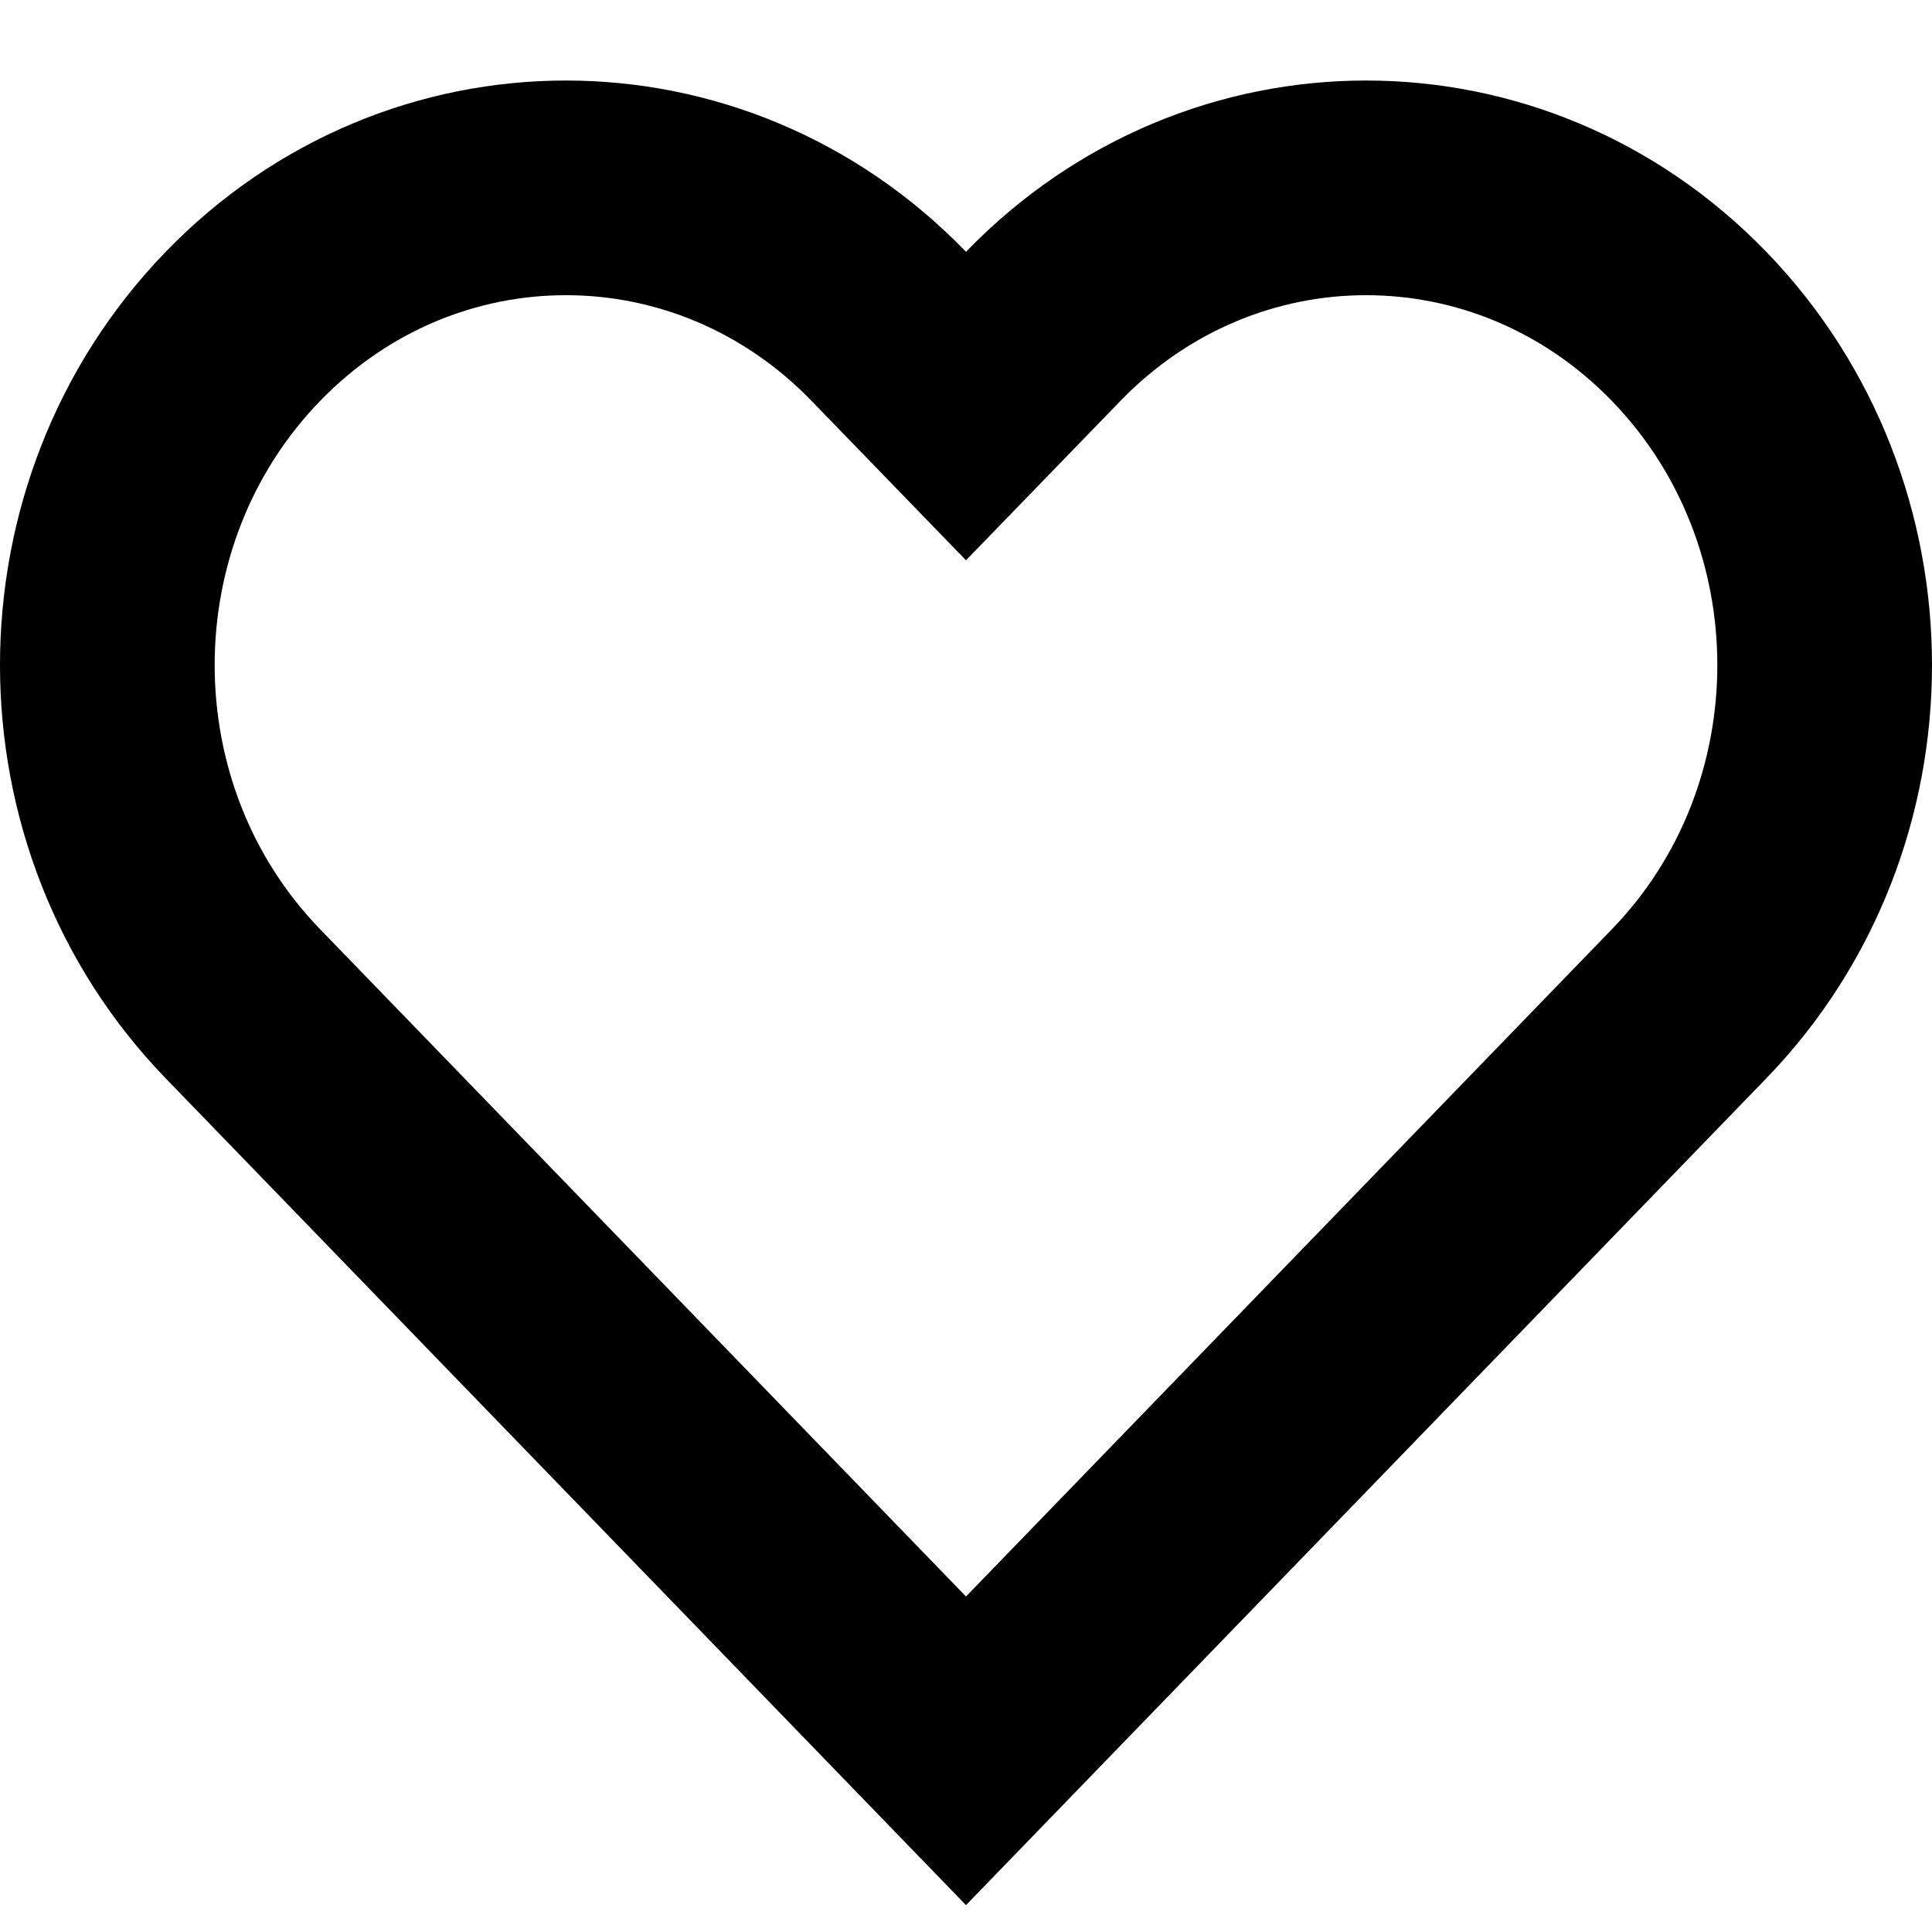
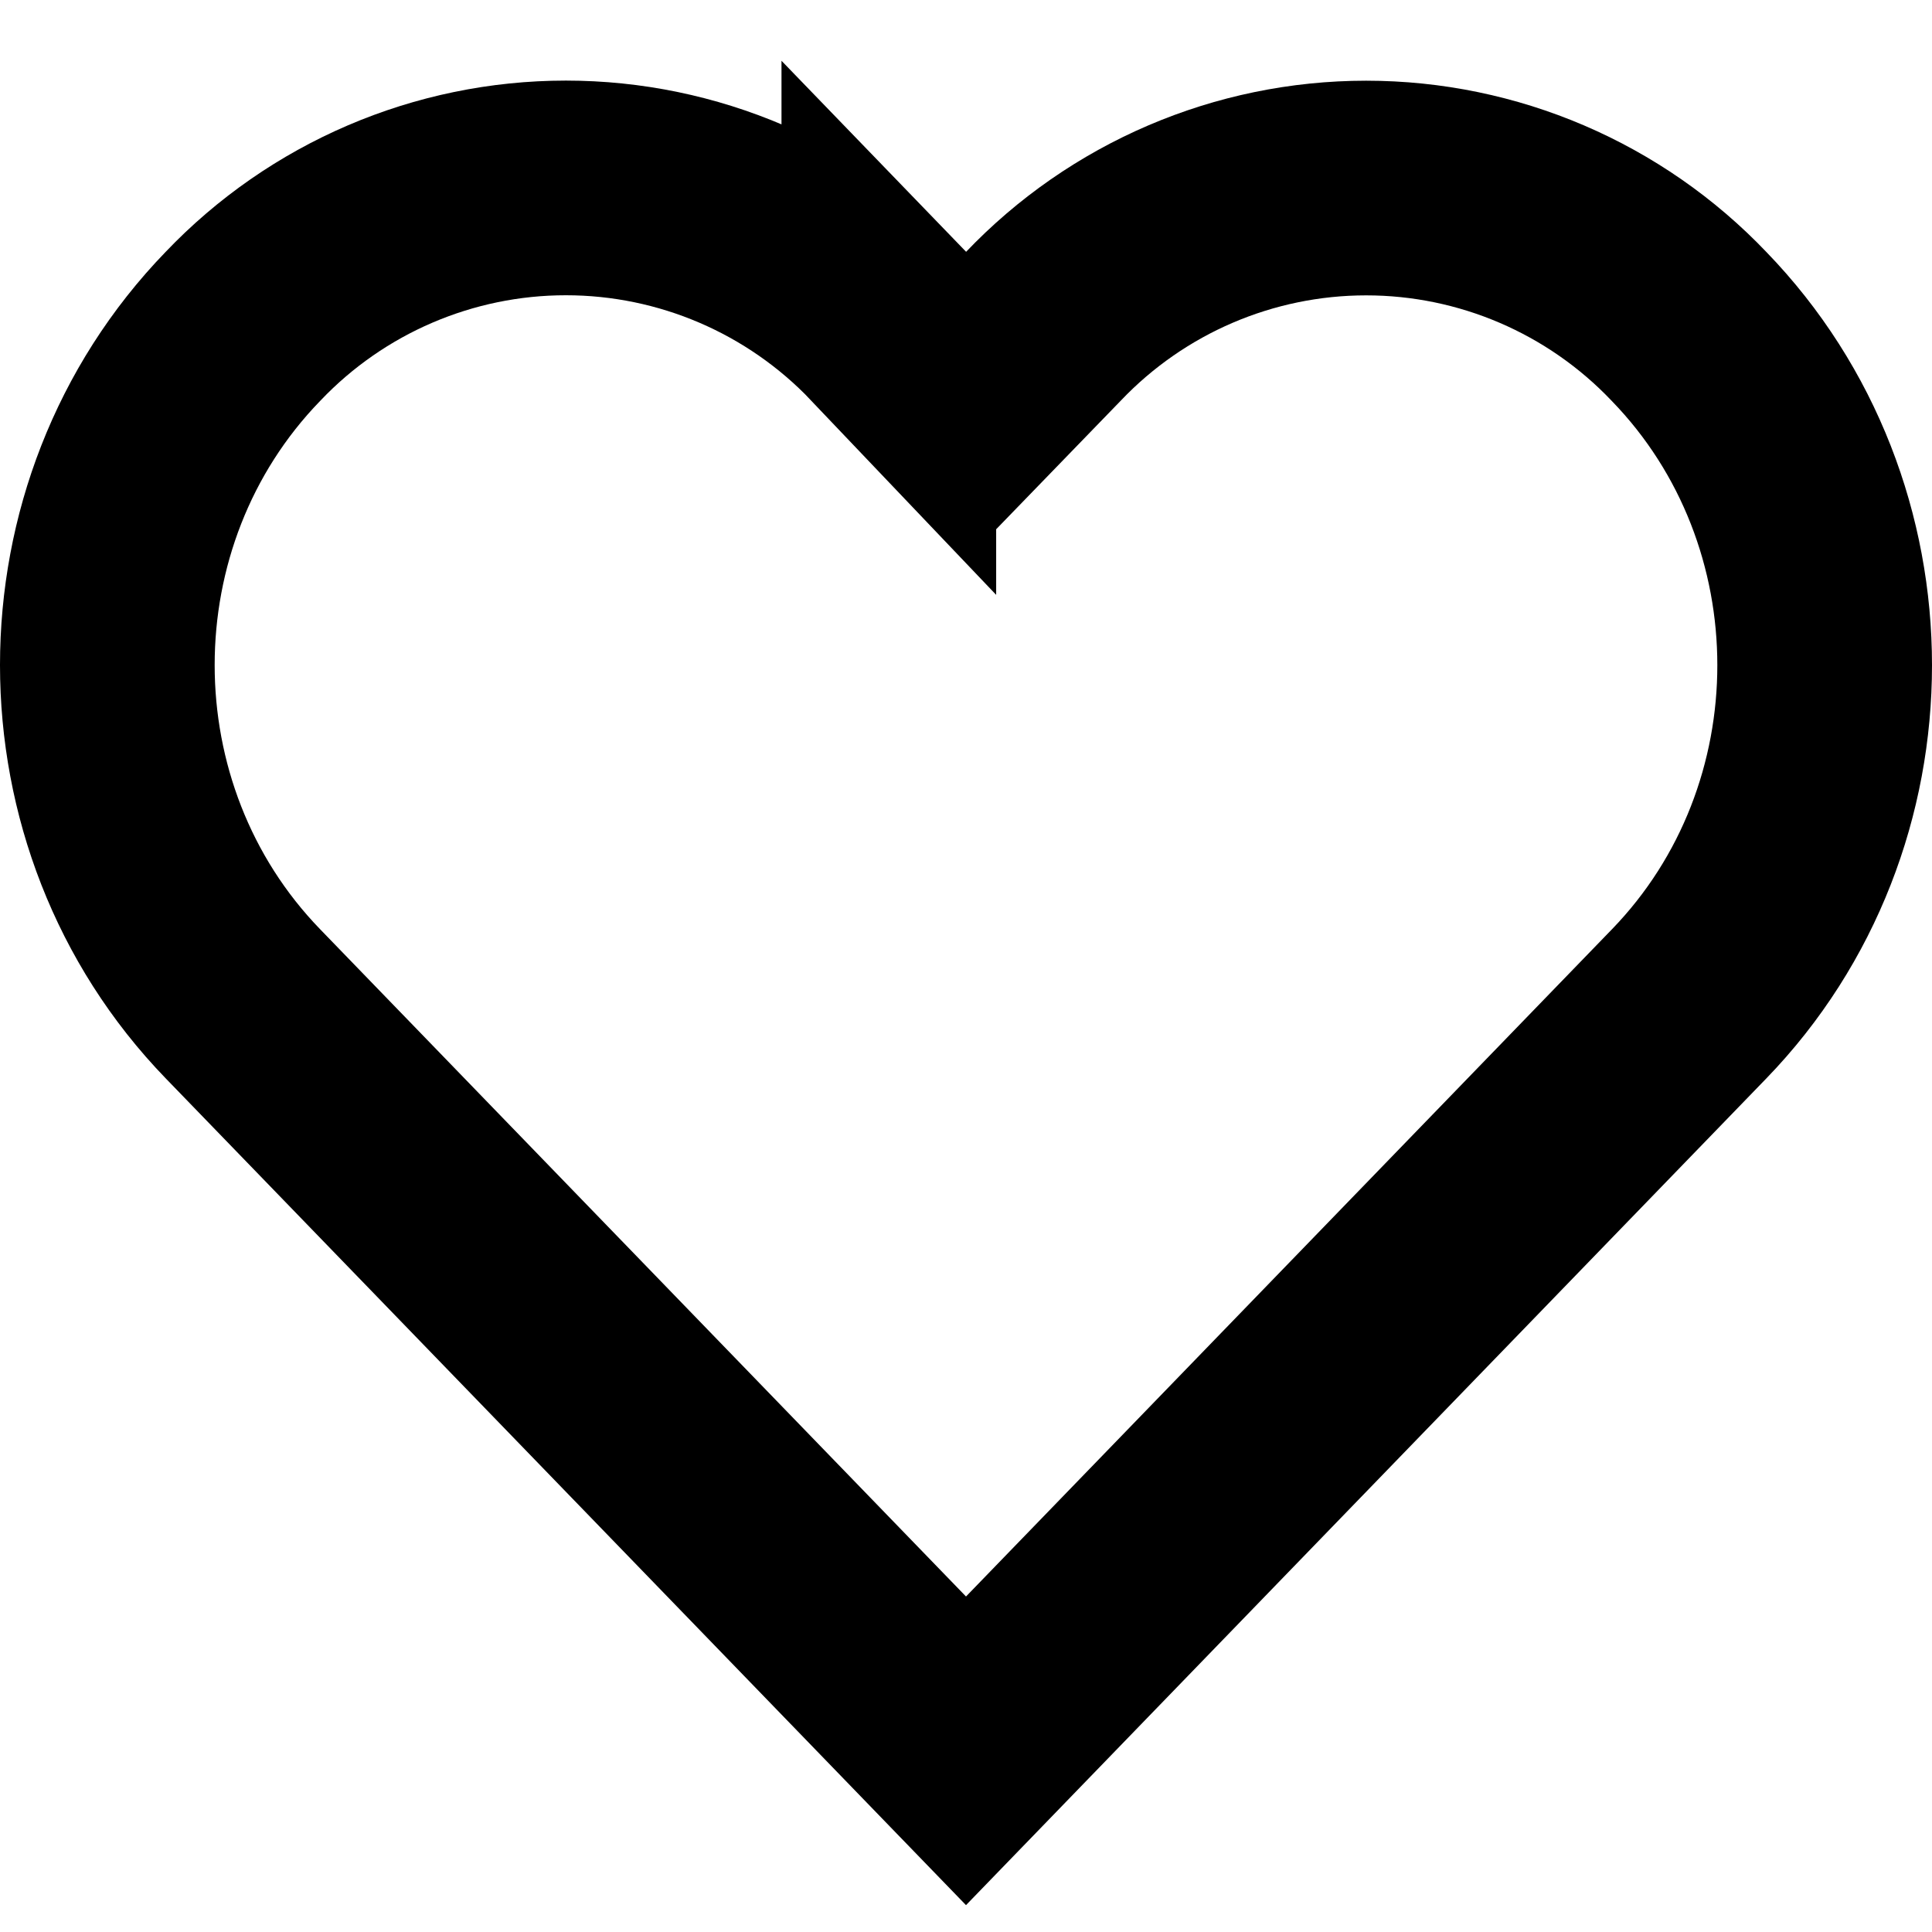
- <svg xmlns="http://www.w3.org/2000/svg" width="18" height="18" viewBox="0 0 18 18" fill="CurrentColor">
-   <path fill="none" id="icon" d="M8.281 3.041L9 3.783L9.719 3.041C11.384 1.32 14.071 1.32 15.737 3.041C17.421 4.78 17.421 7.613 15.737 9.352L9 16.312L2.263 9.352C0.579 7.613 0.579 4.78 2.263 3.041C3.929 1.32 6.616 1.32 8.281 3.041Z" stroke="black" stroke-width="2" />
+ <svg xmlns="http://www.w3.org/2000/svg" width="18" height="18" fill="CurrentColor">
+   <path fill="none" stroke="#000" stroke-width="2" d="M8.281 3.04 9 3.784l.719-.742a4.154 4.154 0 0 1 6.018 0c1.684 1.739 1.684 4.572 0 6.311L9 16.312l-6.737-6.96c-1.684-1.74-1.684-4.572 0-6.311a4.154 4.154 0 0 1 6.018 0Z" />
</svg>
